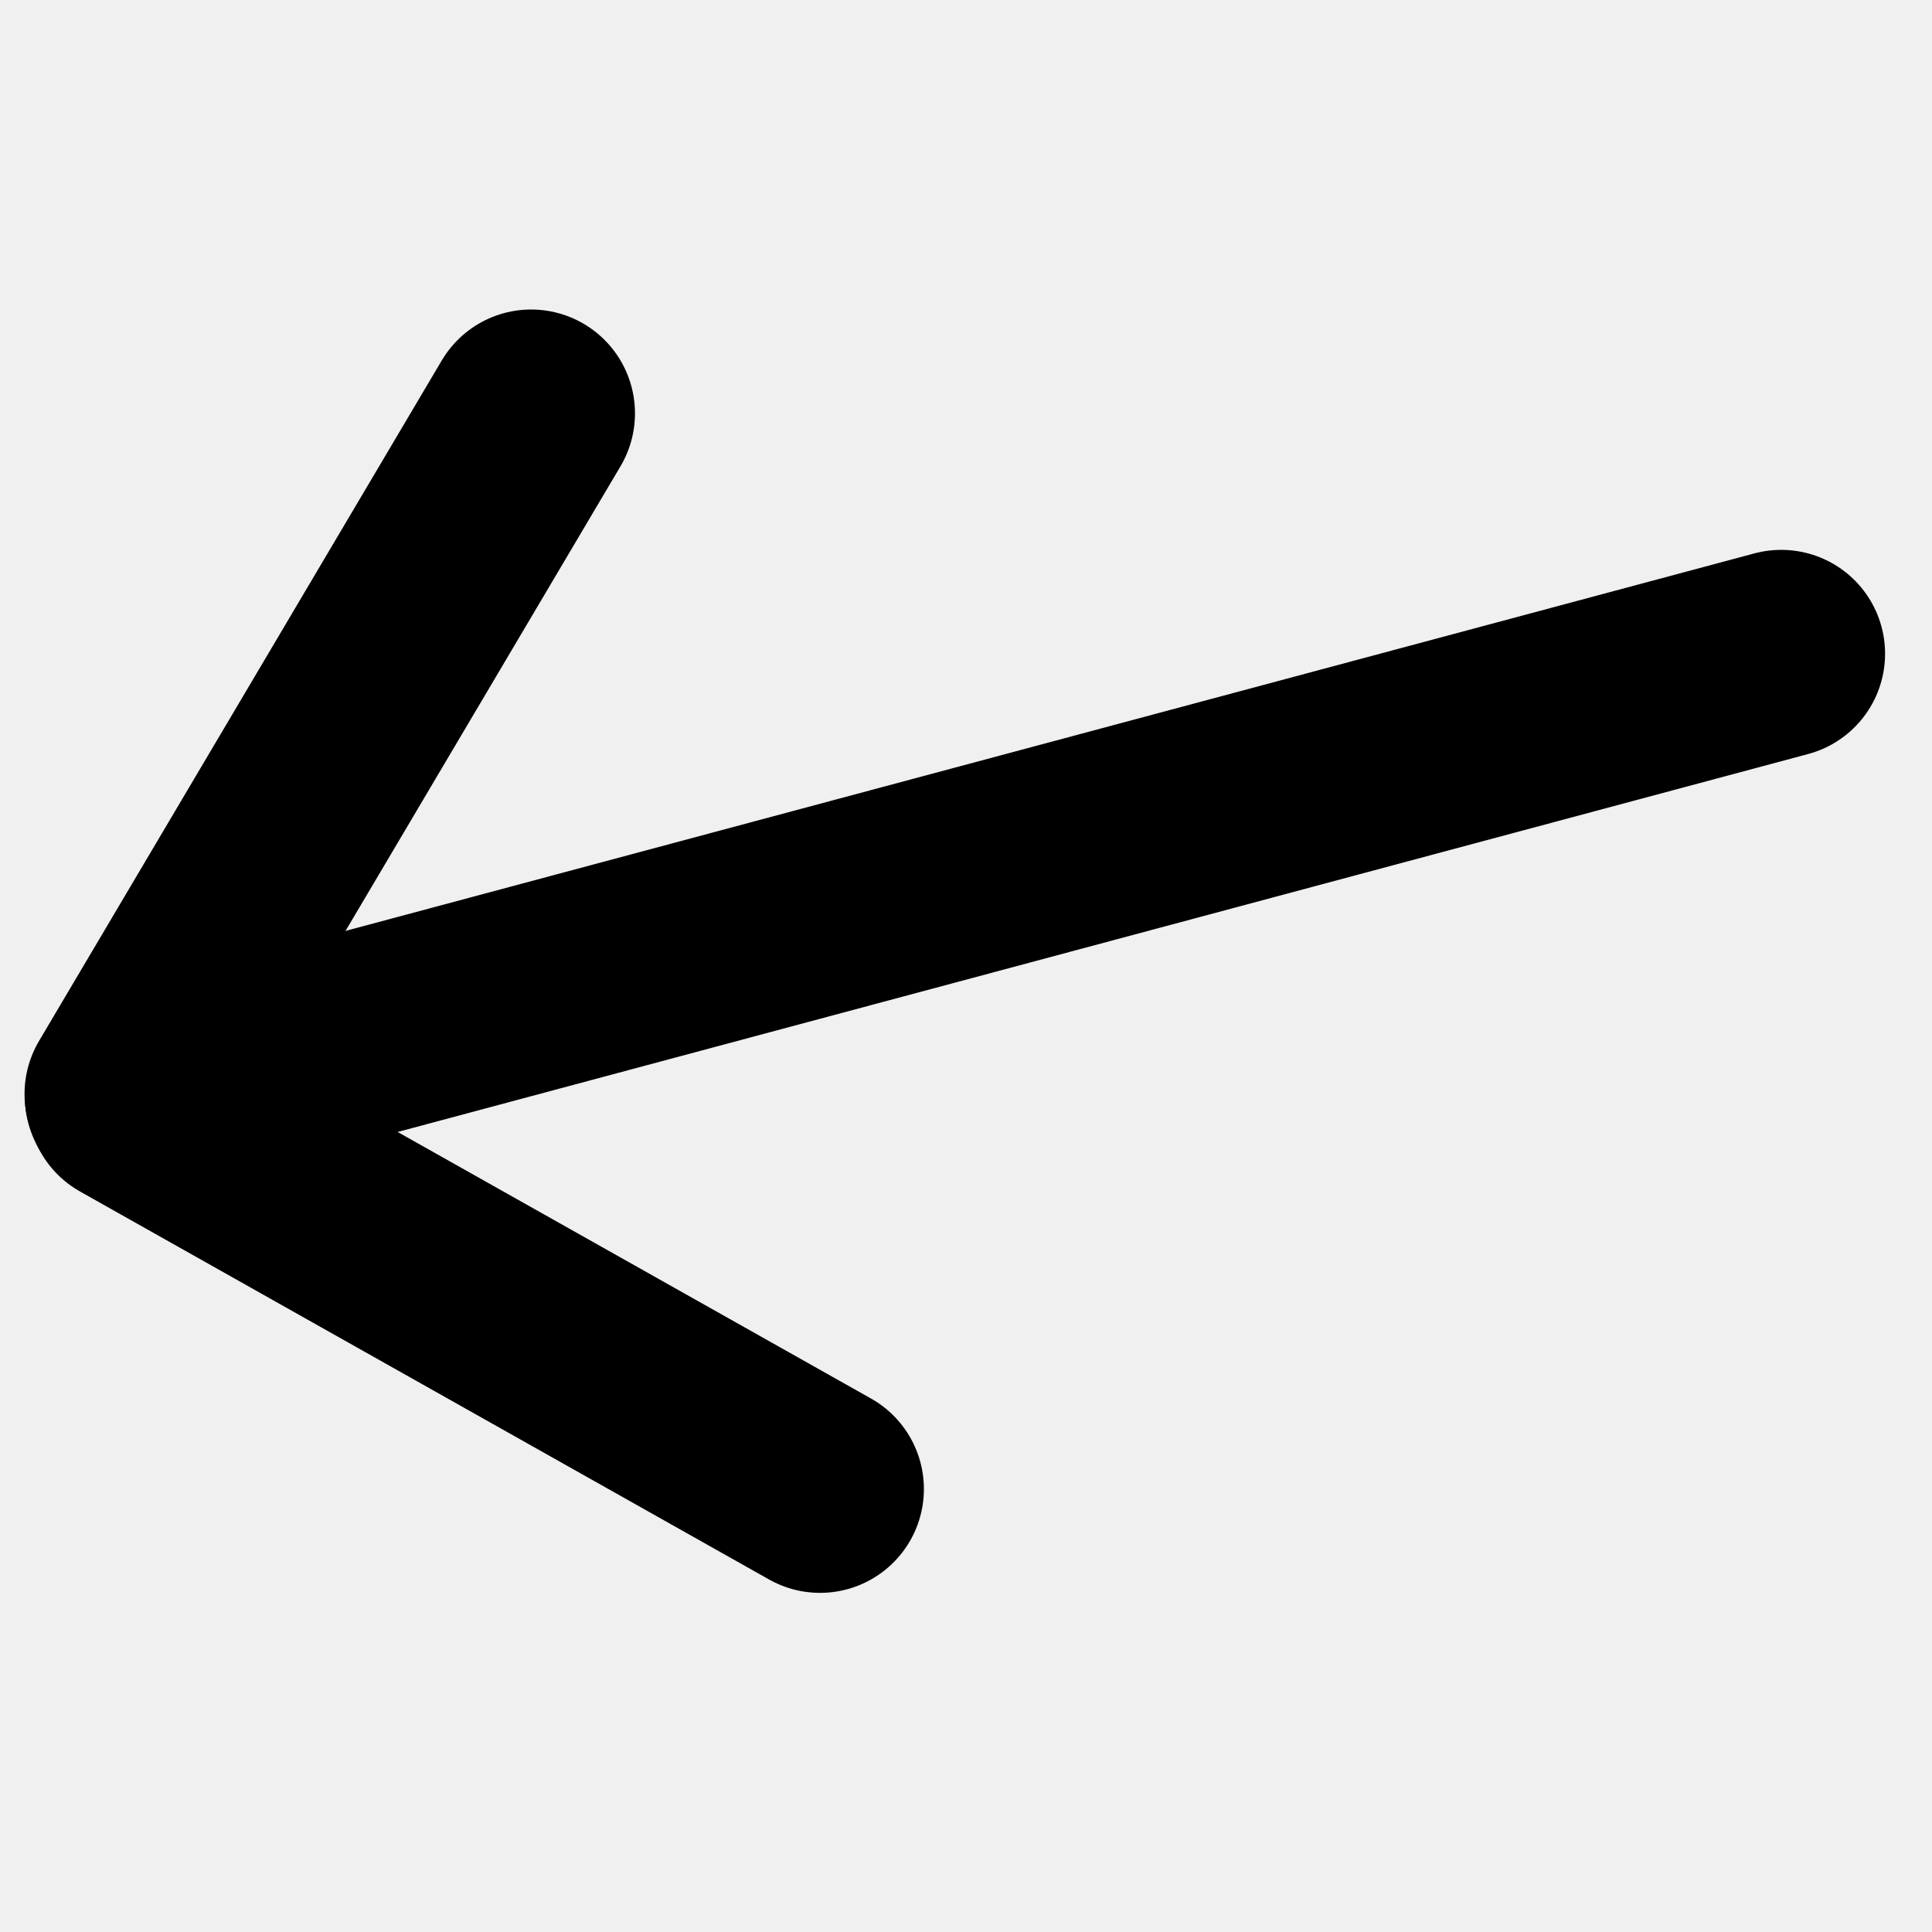
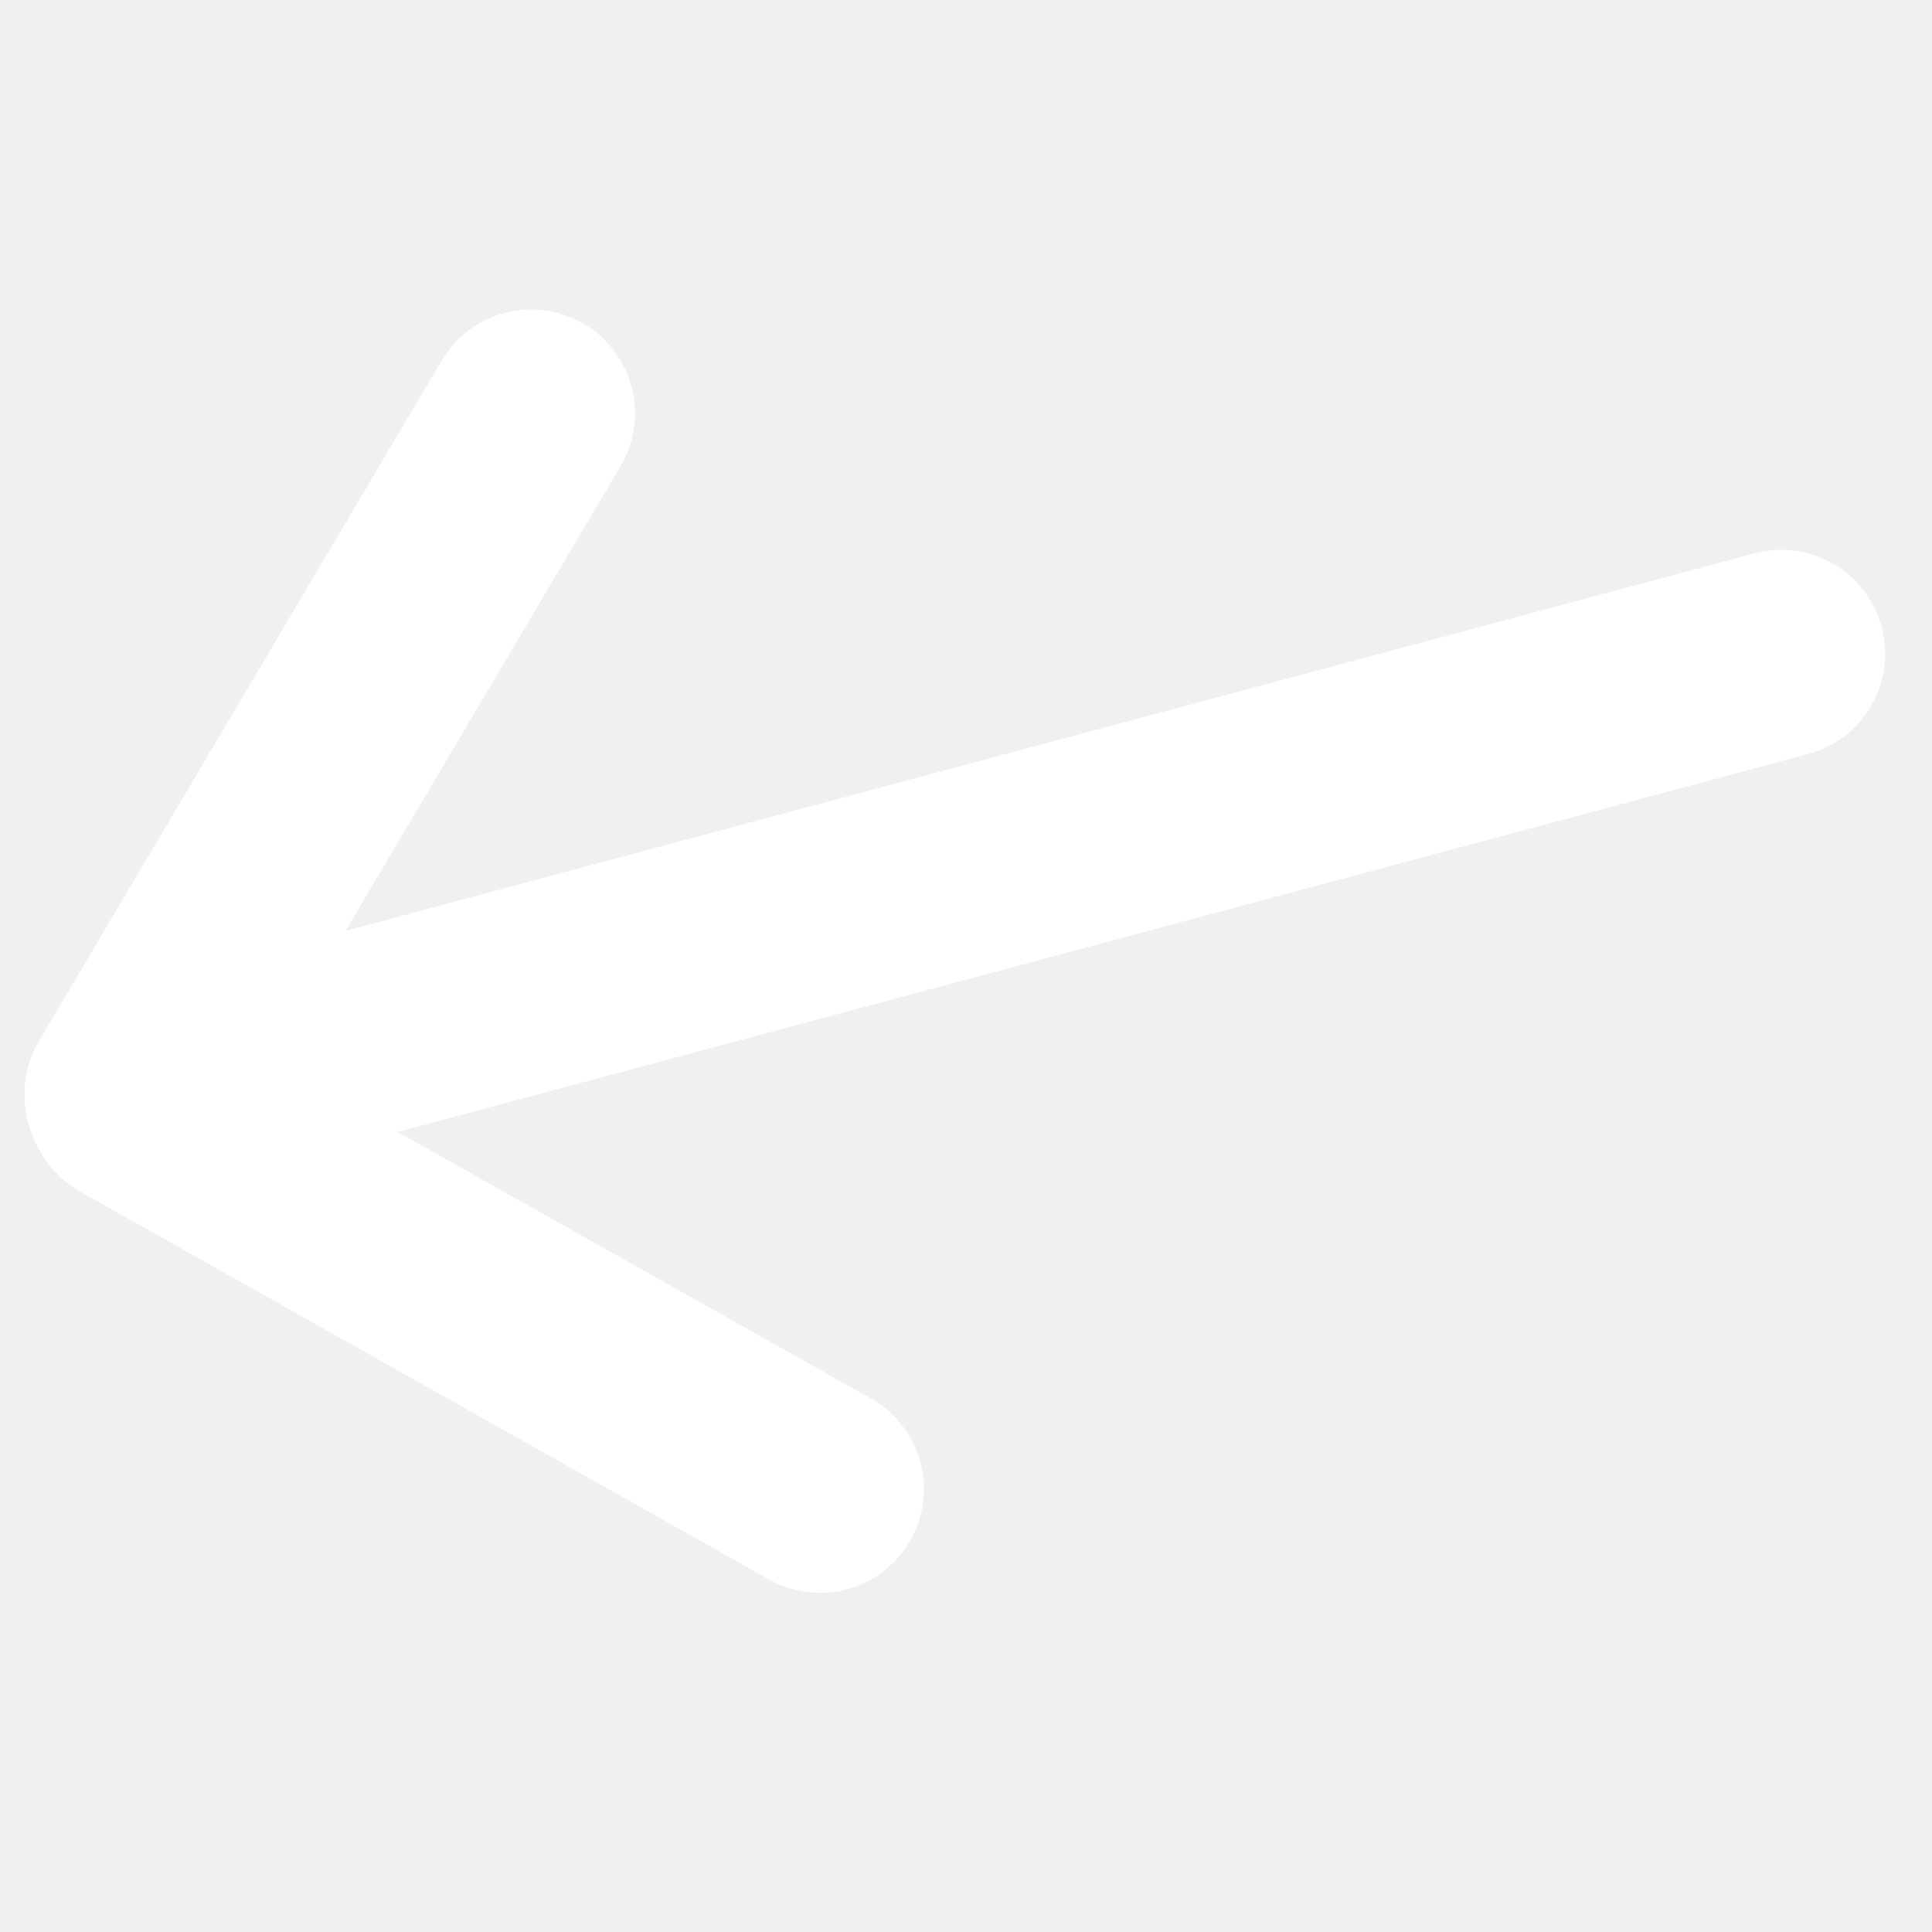
<svg xmlns="http://www.w3.org/2000/svg" width="210mm" height="210mm" viewBox="0 0 744.094 744.094" id="svg2" version="1.1">
  <defs id="defs4" />
  <g id="layer1" transform="translate(0,-308.2677)">
-     <path style="fill:none;fill-rule:evenodd;stroke:#000000;stroke-width:80;stroke-linecap:round;stroke-linejoin:round;stroke-miterlimit:4;stroke-dasharray:none;stroke-opacity:1" d="M 686.023,560.044 49.559,730.584" id="path3338" />
-     <path id="path4140" d="M 315.833,881.746 50.457,732.318" style="fill:none;fill-rule:evenodd;stroke:#000000;stroke-width:80;stroke-linecap:round;stroke-linejoin:round;stroke-miterlimit:4;stroke-dasharray:none;stroke-opacity:1" />
-     <path style="fill:none;fill-rule:evenodd;stroke:#000000;stroke-width:80;stroke-linecap:round;stroke-linejoin:round;stroke-miterlimit:4;stroke-dasharray:none;stroke-opacity:1" d="M 204.559,467.472 49.451,729.569" id="path4142" />
+     <path style="fill:none;fill-rule:evenodd;stroke:#ffffff;stroke-width:80;stroke-linecap:round;stroke-linejoin:round;stroke-miterlimit:4;stroke-dasharray:none;stroke-opacity:1" d="M 686.023,560.044 49.559,730.584" id="path3338" />
+     <path id="path4140" d="M 315.833,881.746 50.457,732.318" style="fill:none;fill-rule:evenodd;stroke:#ffffff;stroke-width:80;stroke-linecap:round;stroke-linejoin:round;stroke-miterlimit:4;stroke-dasharray:none;stroke-opacity:1" />
+     <path style="fill:none;fill-rule:evenodd;stroke:#ffffff;stroke-width:80;stroke-linecap:round;stroke-linejoin:round;stroke-miterlimit:4;stroke-dasharray:none;stroke-opacity:1" d="M 204.559,467.472 49.451,729.569" id="path4142" />
  </g>
</svg>
